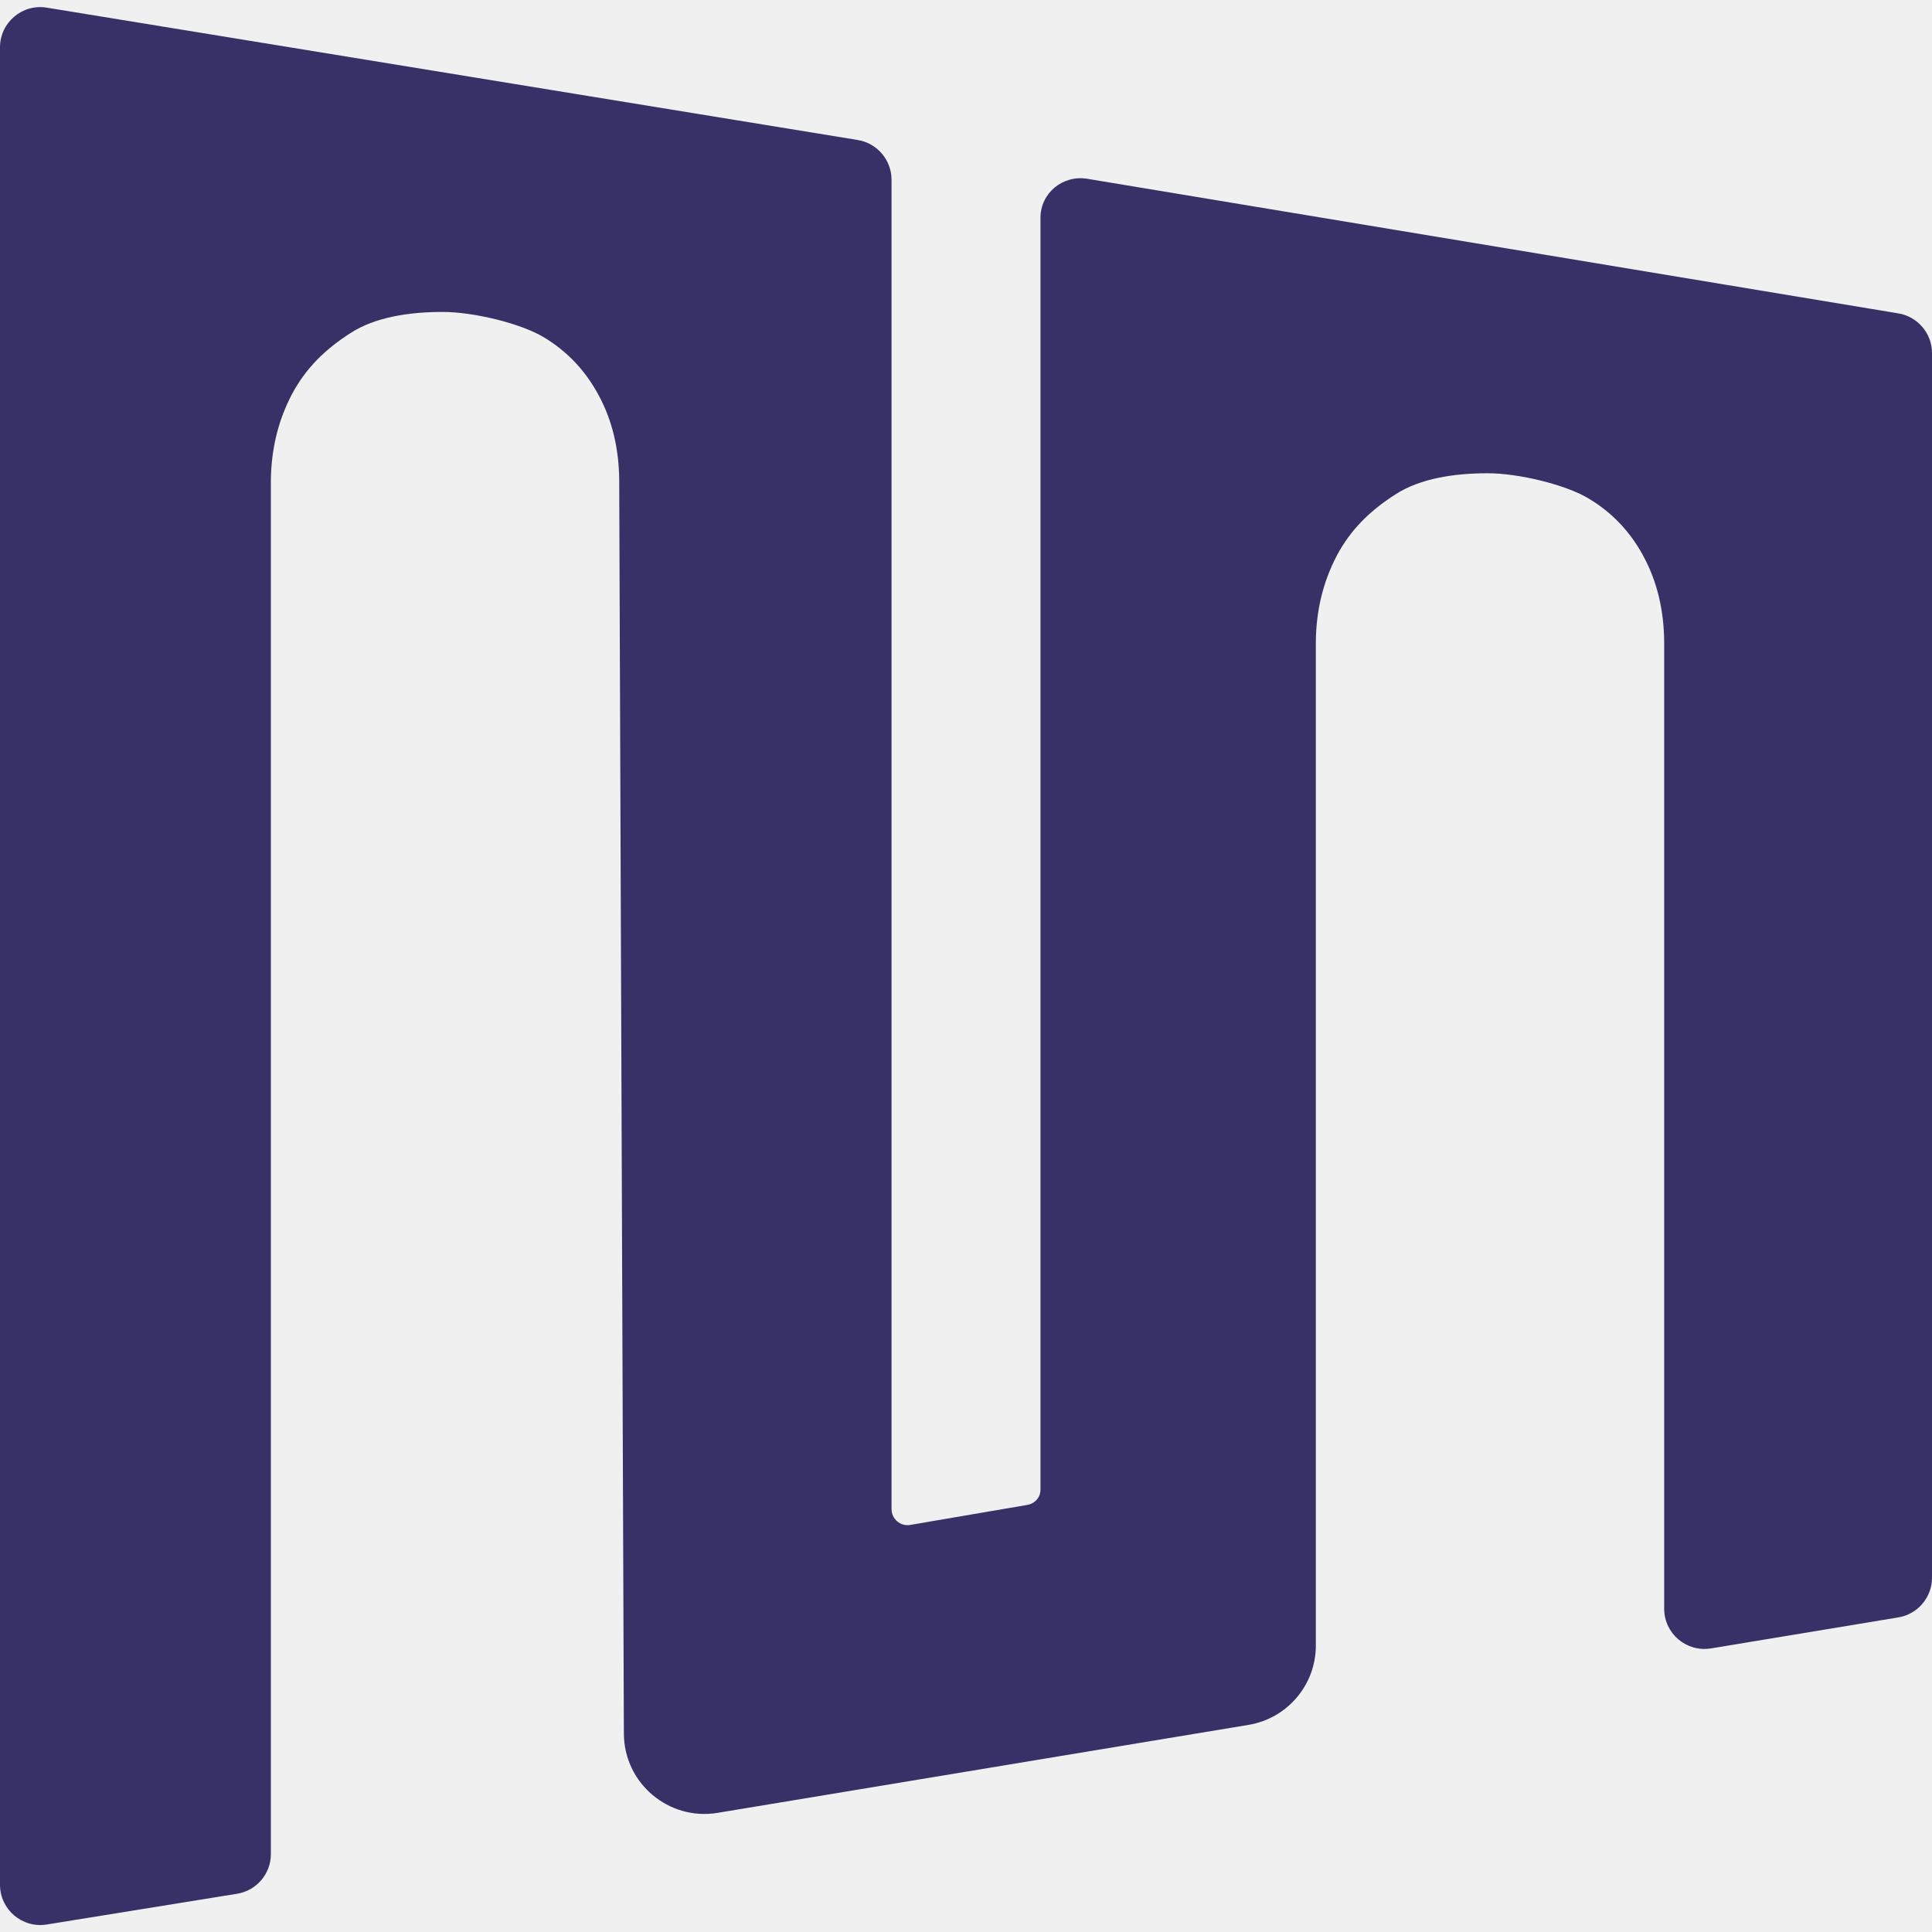
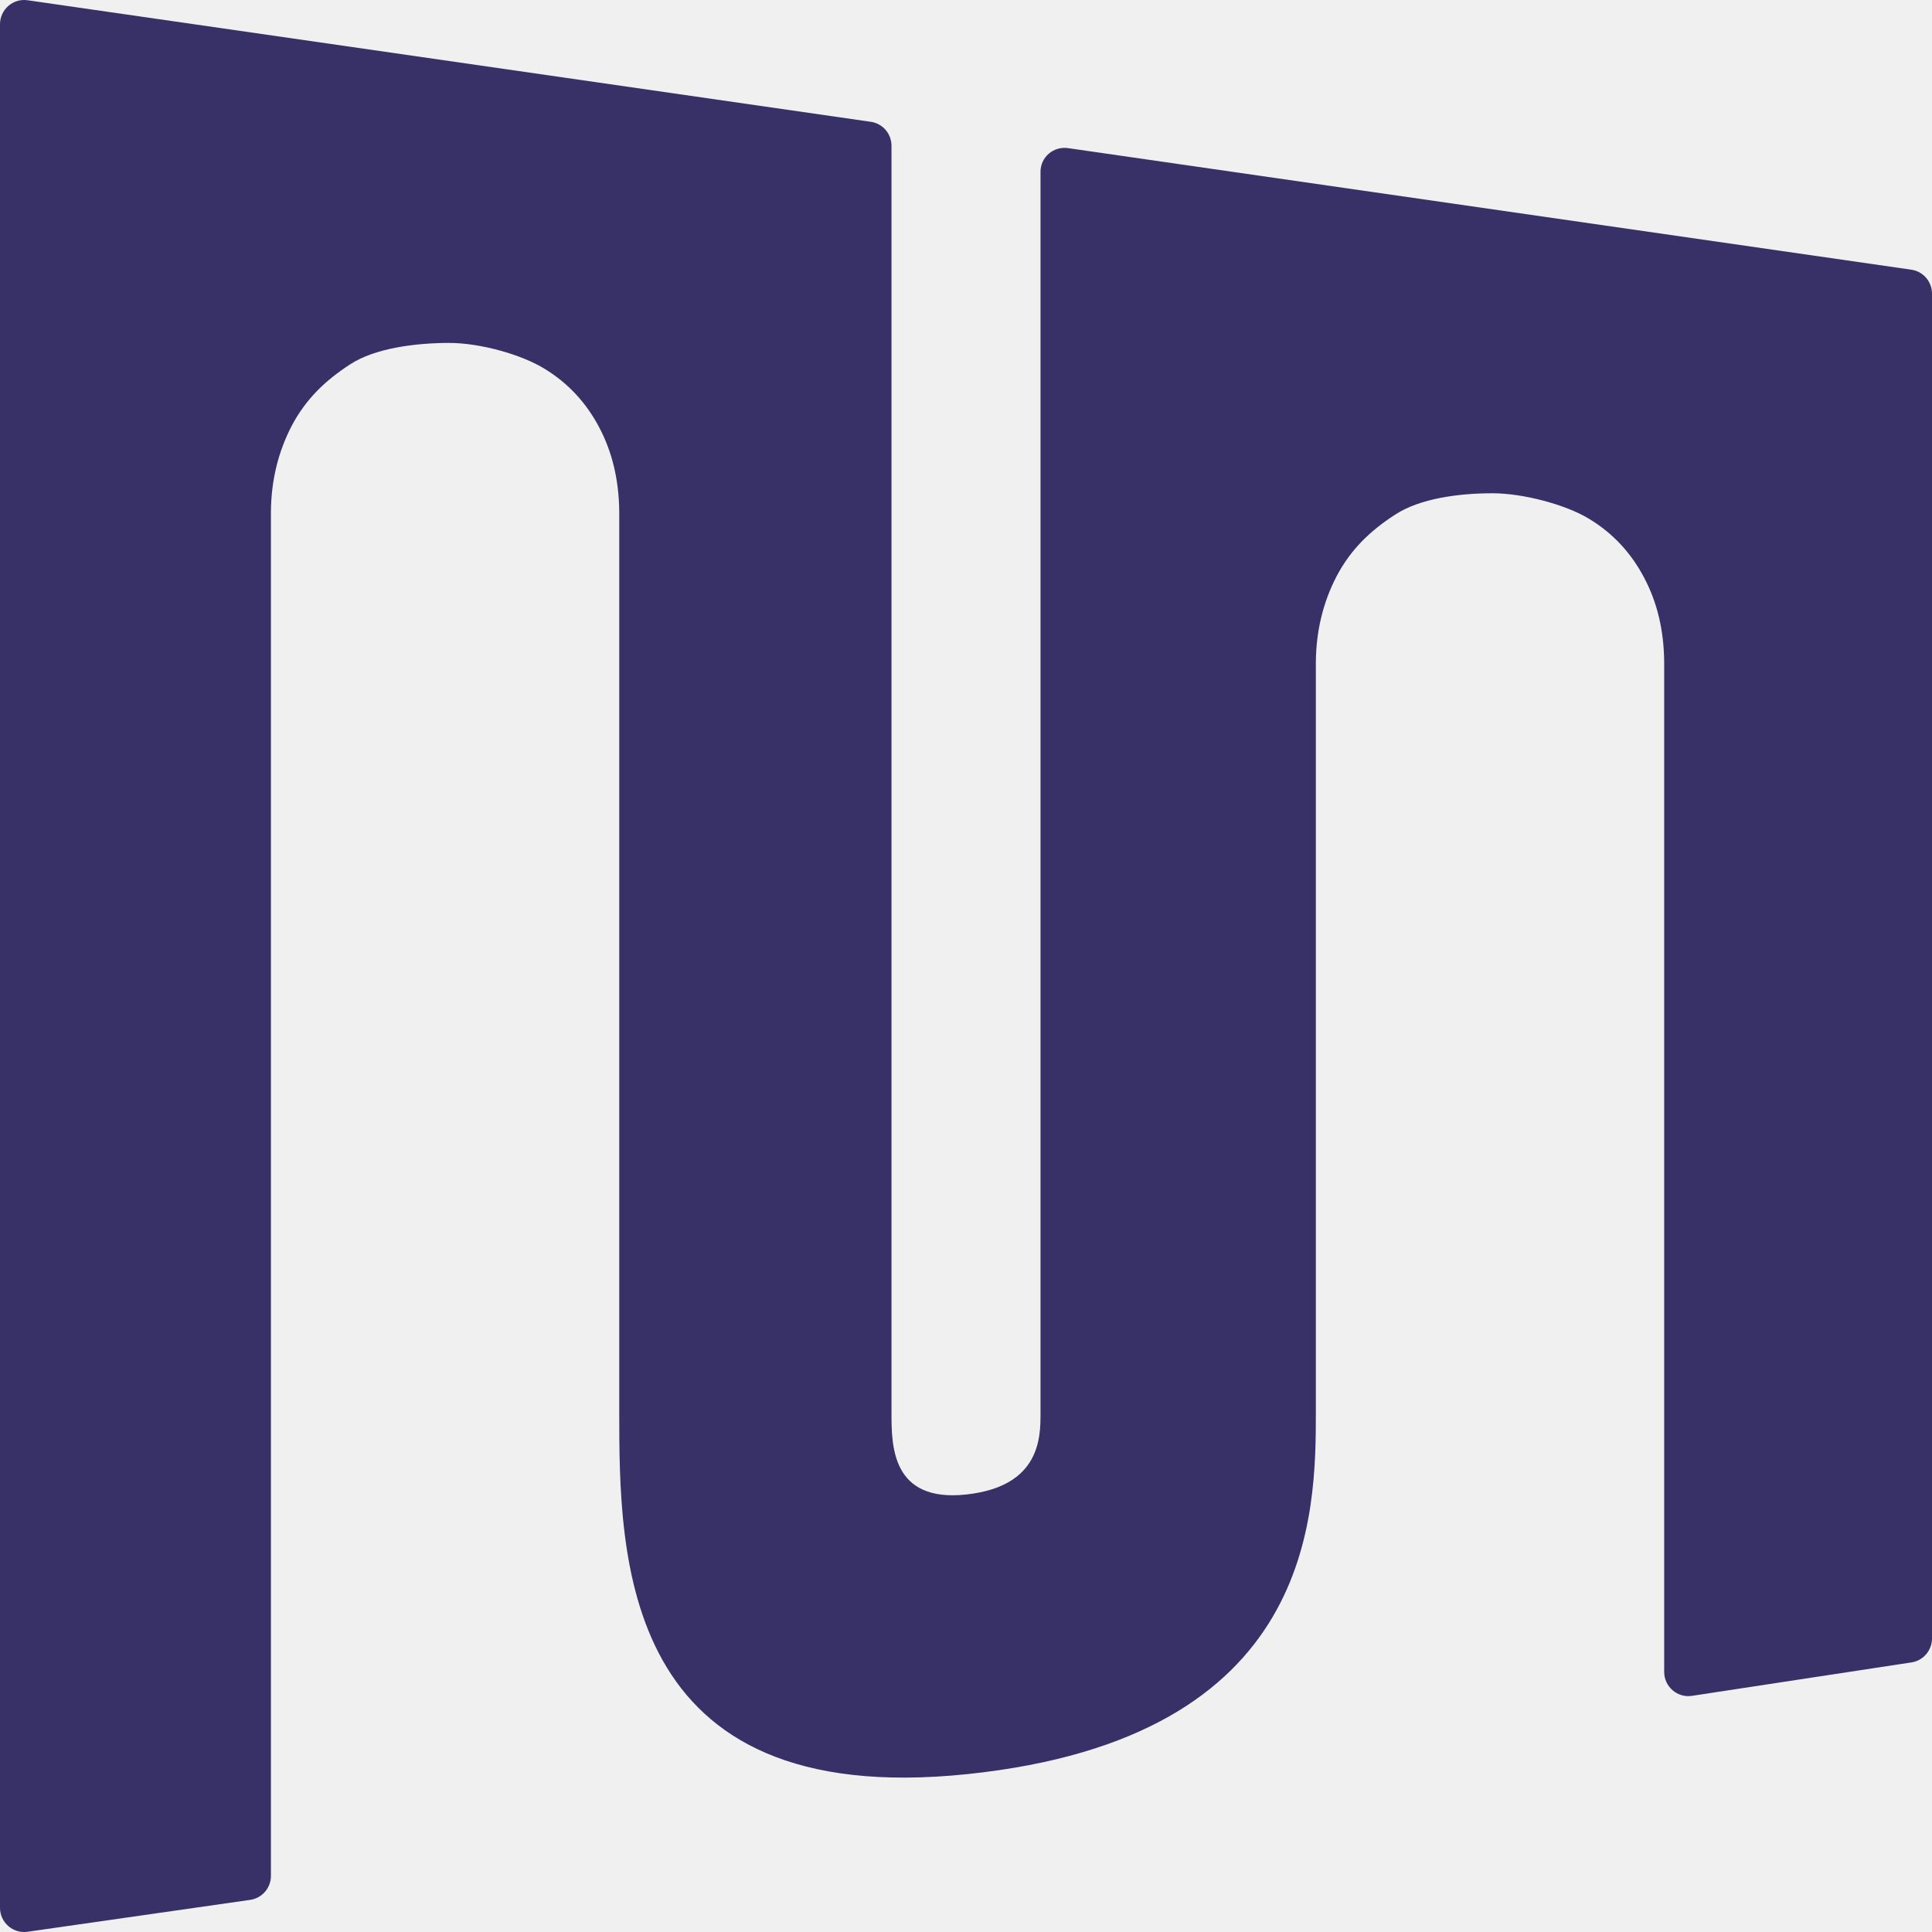
- <svg xmlns="http://www.w3.org/2000/svg" width="24" height="24" viewBox="0 0 24 24" fill="none">
-   <path d="M3.365 23.032V5.966C3.369 5.579 3.456 5.223 3.625 4.9C3.799 4.572 4.04 4.34 4.35 4.14C4.66 3.937 5.091 3.875 5.5 3.875C5.884 3.875 6.475 4.018 6.763 4.194C7.054 4.371 7.281 4.614 7.443 4.922C7.606 5.227 7.689 5.575 7.692 5.966L7.75 21.537C7.753 22.153 8.306 22.62 8.914 22.52L15.51 21.427C15.992 21.347 16.346 20.93 16.346 20.441V7.97C16.35 7.582 16.436 7.227 16.606 6.903C16.779 6.576 17.021 6.343 17.331 6.144C17.641 5.941 18.071 5.879 18.481 5.879C18.864 5.879 19.456 6.021 19.744 6.198C20.035 6.375 20.262 6.617 20.424 6.926C20.586 7.231 20.669 7.579 20.673 7.97V19.984C20.673 20.293 20.95 20.527 21.255 20.477L23.582 20.092C23.823 20.052 24 19.843 24 19.599V4.386C24 4.142 23.823 3.933 23.582 3.893L13.507 2.221C13.203 2.17 12.925 2.398 12.925 2.706V18.506C12.925 18.603 12.855 18.679 12.759 18.695L11.308 18.943C11.186 18.964 11.075 18.87 11.075 18.746V2.233C11.075 1.988 10.897 1.779 10.655 1.739L0.581 0.095C0.276 0.045 0 0.28 0 0.588V23.413C0 23.721 0.276 23.956 0.58 23.907L2.945 23.525C3.187 23.486 3.365 23.277 3.365 23.032Z" fill="#383168" />
+ <svg xmlns="http://www.w3.org/2000/svg" width="48" height="48" viewBox="0 0 48 48" fill="none">
+   <g clip-path="url(#clip0_1508_25059)">
+     <path d="M6.731 46.606V12.71C6.738 11.934 6.912 11.222 7.251 10.573C7.598 9.918 8.081 9.451 8.7 9.052C9.32 8.645 10.341 8.52 11.16 8.52C11.927 8.52 12.95 8.806 13.526 9.16C14.108 9.514 14.562 10 14.887 10.618C15.211 11.229 15.377 11.926 15.385 12.71V35.042C15.385 38.664 15.385 44.98 24.038 44.077C32.692 43.173 32.692 37.617 32.692 35.042V16.445C32.7 15.668 32.873 14.956 33.212 14.308C33.559 13.652 34.042 13.186 34.662 12.786C35.282 12.379 36.261 12.255 37.08 12.255C37.847 12.255 38.912 12.54 39.487 12.894C40.07 13.248 40.524 13.735 40.848 14.353C41.173 14.963 41.339 15.661 41.346 16.445V41.537C41.346 41.906 41.673 42.188 42.036 42.133L47.49 41.302C47.783 41.258 48 41.004 48 40.707V7.296C48 6.996 47.781 6.742 47.485 6.7L26.536 3.68C26.174 3.628 25.851 3.902 25.851 4.269V35.102L25.851 35.119C25.851 35.704 25.851 36.929 24.009 37.13C22.149 37.333 22.149 35.915 22.149 35.102V3.622C22.149 3.322 21.93 3.068 21.635 3.026L0.685 0.006C0.324 -0.046 0 0.236 0 0.602V47.398C0 47.764 0.323 48.046 0.685 47.994L6.215 47.202C6.511 47.16 6.731 46.906 6.731 46.606Z" fill="#383168" />
+   </g>
+   <defs>
+     <clipPath id="clip0_1508_25059">
+       <rect width="48" height="48" fill="white" />
+     </clipPath>
+   </defs>
</svg>
